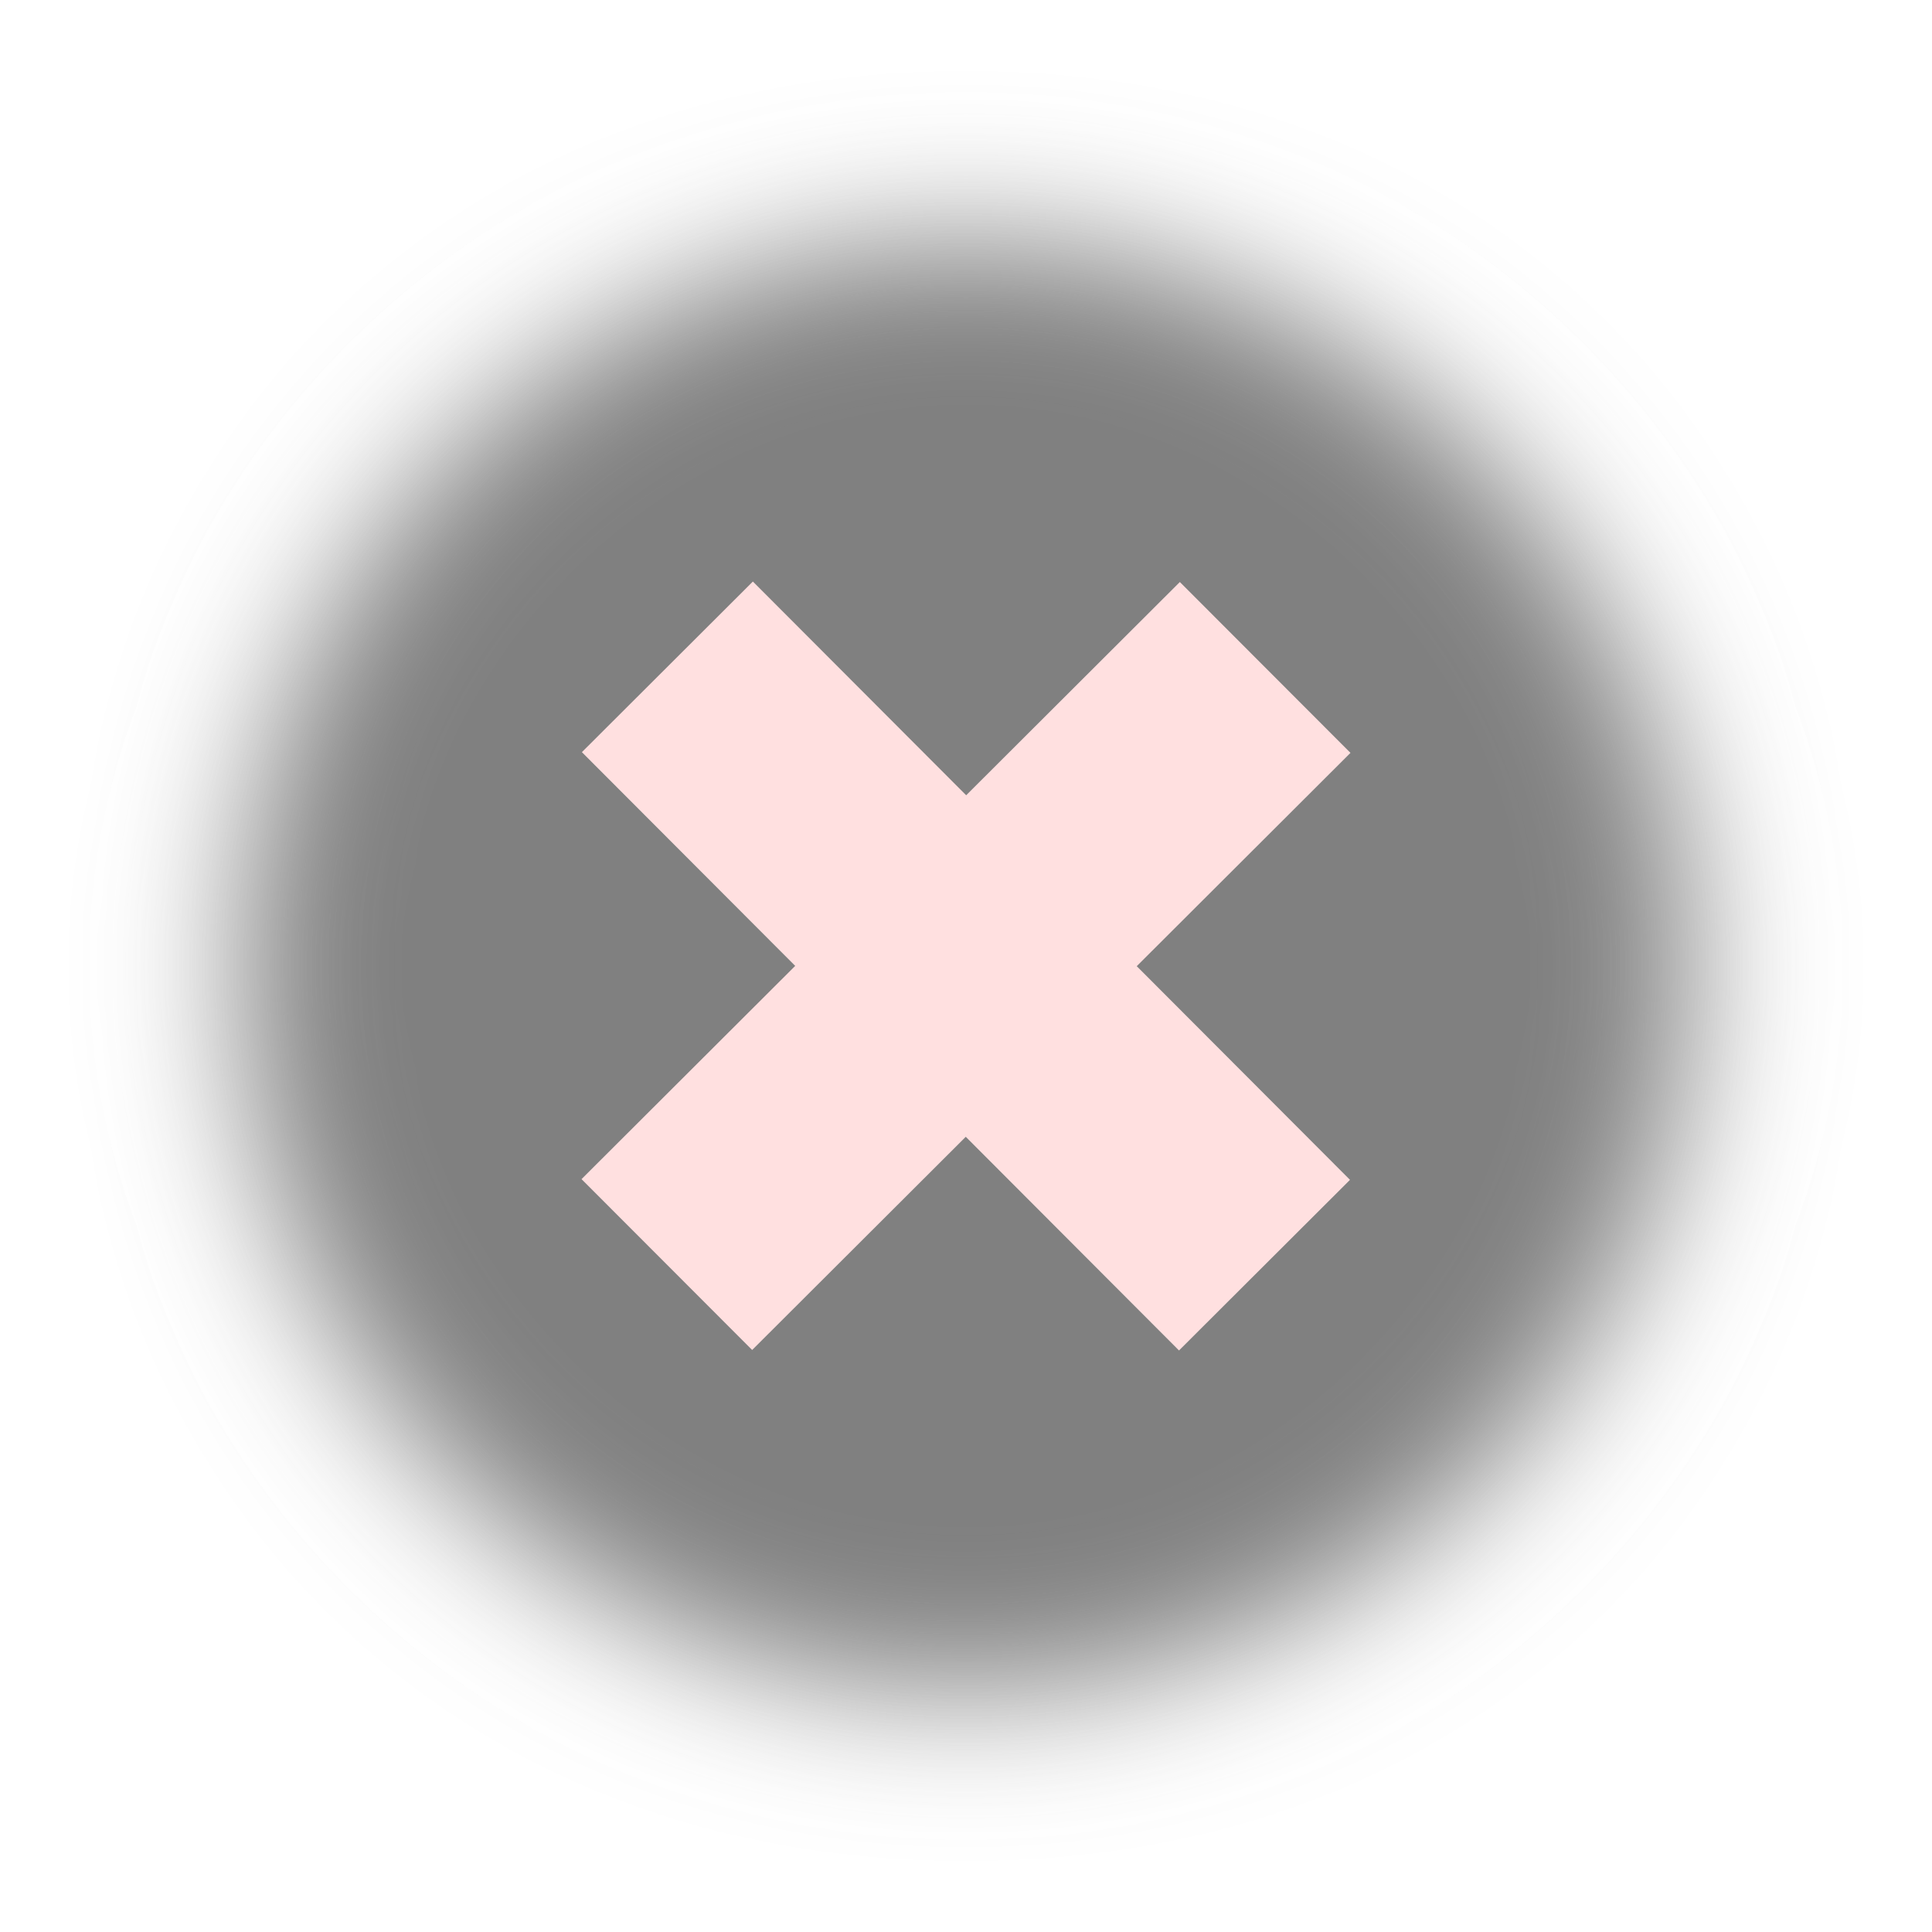
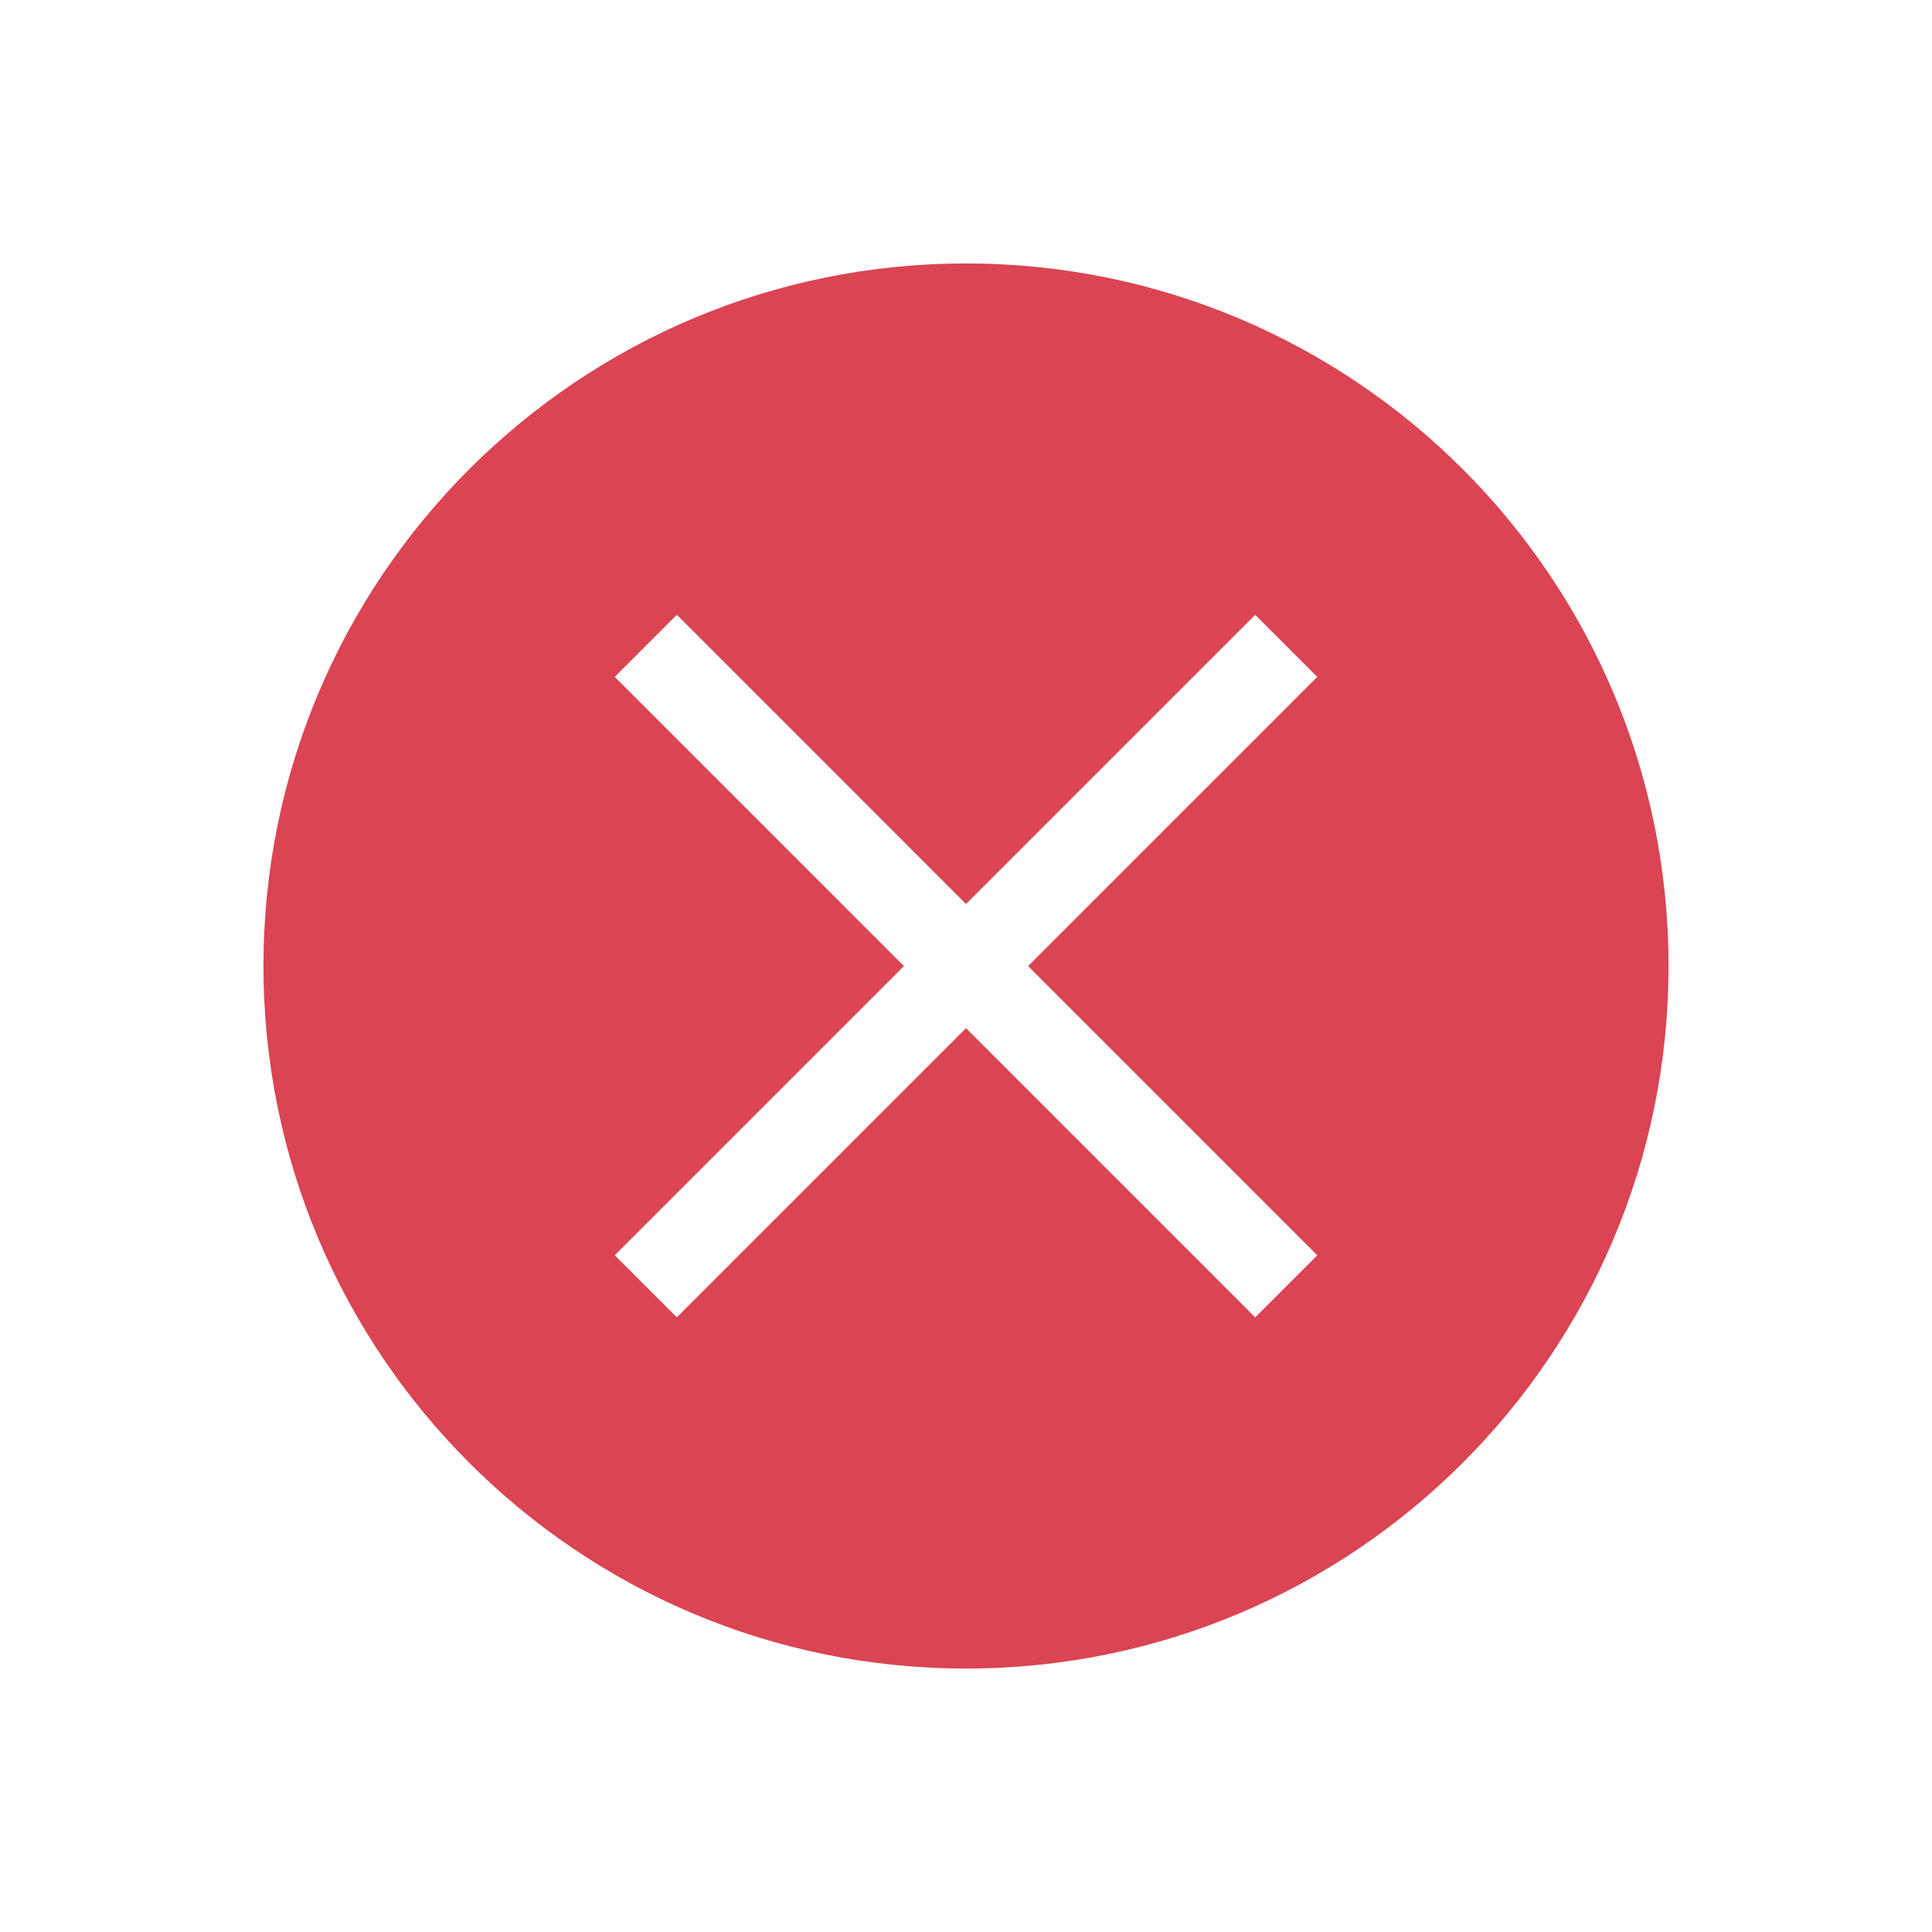
- <svg xmlns="http://www.w3.org/2000/svg" width="16" height="16" id="svg3039" version="1.1">
-   <defs id="defs3041">
-     <linearGradient id="linearGradient6140">
-       <stop style="stop-color:#808080;stop-opacity:1;" offset="0" id="stop6142" />
-       <stop style="stop-color:#606060;stop-opacity:1;" offset="1" id="stop6144" />
-     </linearGradient>
-     <filter id="filter5987" x="-0.12" width="1.24" y="-0.12" height="1.24">
-       <feGaussianBlur stdDeviation="0.6" id="feGaussianBlur5989" />
-     </filter>
-   </defs>
-   <g id="layer1">
-     <text xml:space="preserve" style="font-size:16px;font-style:normal;font-variant:normal;font-weight:normal;font-stretch:normal;text-align:center;line-height:25%;letter-spacing:0px;word-spacing:0px;writing-mode:lr-tb;text-anchor:middle;fill:#000000;fill-opacity:1;stroke:none;font-family:Latin Modern Math;-inkscape-font-specification:Latin Modern Math" x="8.976" y="11.98" id="text3091">
-       <tspan id="tspan3093" x="8.976" y="11.98" />
-     </text>
-     <text xml:space="preserve" style="font-size:16px;font-style:normal;font-variant:normal;font-weight:normal;font-stretch:normal;text-align:center;line-height:25%;letter-spacing:0px;word-spacing:0px;writing-mode:lr-tb;text-anchor:middle;fill:#000000;fill-opacity:1;stroke:none;font-family:Latin Modern Math;-inkscape-font-specification:Latin Modern Math" x="8.073" y="12.961" id="text3122">
-       <tspan id="tspan3124" x="8.073" y="12.961" />
-     </text>
-     <text xml:space="preserve" style="font-size:16px;font-style:normal;font-variant:normal;font-weight:normal;font-stretch:normal;text-align:center;line-height:25%;letter-spacing:0px;word-spacing:0px;writing-mode:lr-tb;text-anchor:middle;fill:#000000;fill-opacity:1;stroke:none;font-family:Latin Modern Math;-inkscape-font-specification:Latin Modern Math" x="8.028" y="12.006" id="text3126">
-       <tspan id="tspan3128" x="8.028" y="12.006" />
-     </text>
-     <text xml:space="preserve" style="font-size:16px;font-style:normal;font-variant:normal;font-weight:normal;font-stretch:normal;text-align:center;line-height:25%;letter-spacing:0px;word-spacing:0px;writing-mode:lr-tb;text-anchor:middle;fill:#000000;fill-opacity:1;stroke:none;font-family:Latin Modern Math;-inkscape-font-specification:Latin Modern Math" x="8.011" y="13.016" id="text3130">
-       <tspan id="tspan3132" x="8.011" y="13.016" />
-     </text>
-     <text xml:space="preserve" style="font-size:16px;font-style:normal;font-variant:normal;font-weight:500;font-stretch:normal;text-align:center;line-height:25%;letter-spacing:0px;word-spacing:0px;writing-mode:lr-tb;text-anchor:middle;fill:#000000;fill-opacity:1;stroke:none;font-family:CMU Typewriter Text;-inkscape-font-specification:CMU Typewriter Text Medium" x="8.057" y="14.029" id="text2999">
-       <tspan id="tspan3001" x="8.057" y="14.029" />
-     </text>
-     <text xml:space="preserve" style="font-size:16px;font-style:normal;font-variant:normal;font-weight:500;font-stretch:normal;text-align:center;line-height:25%;letter-spacing:0px;word-spacing:0px;writing-mode:lr-tb;text-anchor:middle;fill:#000000;fill-opacity:1;stroke:none;font-family:CMU Serif;-inkscape-font-specification:CMU Serif Medium" x="8" y="13.02" id="text3030">
-       <tspan id="tspan3032" x="8" y="13.02" />
-     </text>
-     <text xml:space="preserve" style="font-size:16px;font-style:italic;font-variant:normal;font-weight:bold;font-stretch:normal;text-align:center;line-height:25%;letter-spacing:0px;word-spacing:0px;writing-mode:lr-tb;text-anchor:middle;fill:#000000;fill-opacity:1;stroke:none;font-family:CMU Classical Serif;-inkscape-font-specification:CMU Classical Serif Bold Italic" x="8.047" y="13.056" id="text3072">
-       <tspan id="tspan3074" x="8.047" y="13.056" />
-     </text>
-     <text xml:space="preserve" style="font-size:16px;font-style:italic;font-variant:normal;font-weight:bold;font-stretch:normal;text-align:center;line-height:25%;letter-spacing:0px;word-spacing:0px;writing-mode:lr-tb;text-anchor:middle;fill:#000000;fill-opacity:1;stroke:none;font-family:CMU Classical Serif;-inkscape-font-specification:CMU Classical Serif Bold Italic" x="6.026" y="13.02" id="text3076">
-       <tspan id="tspan3078" x="6.026" y="13.02" />
-     </text>
-     <path style="fill:#808080;fill-opacity:1;stroke:none;filter:url(#filter5987)" id="path5937" d="M 14,8 A 6,6 0 1 1 2,8 6,6 0 1 1 14,8 z" />
-     <path style="fill:#ffe0e0;fill-opacity:1;stroke:none" d="M 9.771,4.82 11.184,6.235 6.229,11.18 4.816,9.765 z" id="path5939" />
-     <path id="path5941" d="M 11.18,9.771 9.764,11.184 4.819,6.229 6.235,4.816 z" style="fill:#ffe0e0;fill-opacity:1;stroke:none" />
-   </g>
+ <svg xmlns="http://www.w3.org/2000/svg" viewBox="0 0 22 22">
+   <style type="text/css" id="current-color-scheme">
+         .ColorScheme-NegativeText {
+             color:#da4453;
+         }
+     </style>
+   <path d="M11 3a8 8 0 0 0-8 8 8 8 0 0 0 8 8 8 8 0 0 0 8-8 8 8 0 0 0-8-8M7.707 7L11 10.294l3.293-3.293.707.707-3.293 3.293L15 14.294l-.707.707L11 11.708l-3.293 3.293L7 14.294l3.293-3.293L7 7.708l.707-.707" class="ColorScheme-NegativeText" fill="currentColor" />
</svg>
